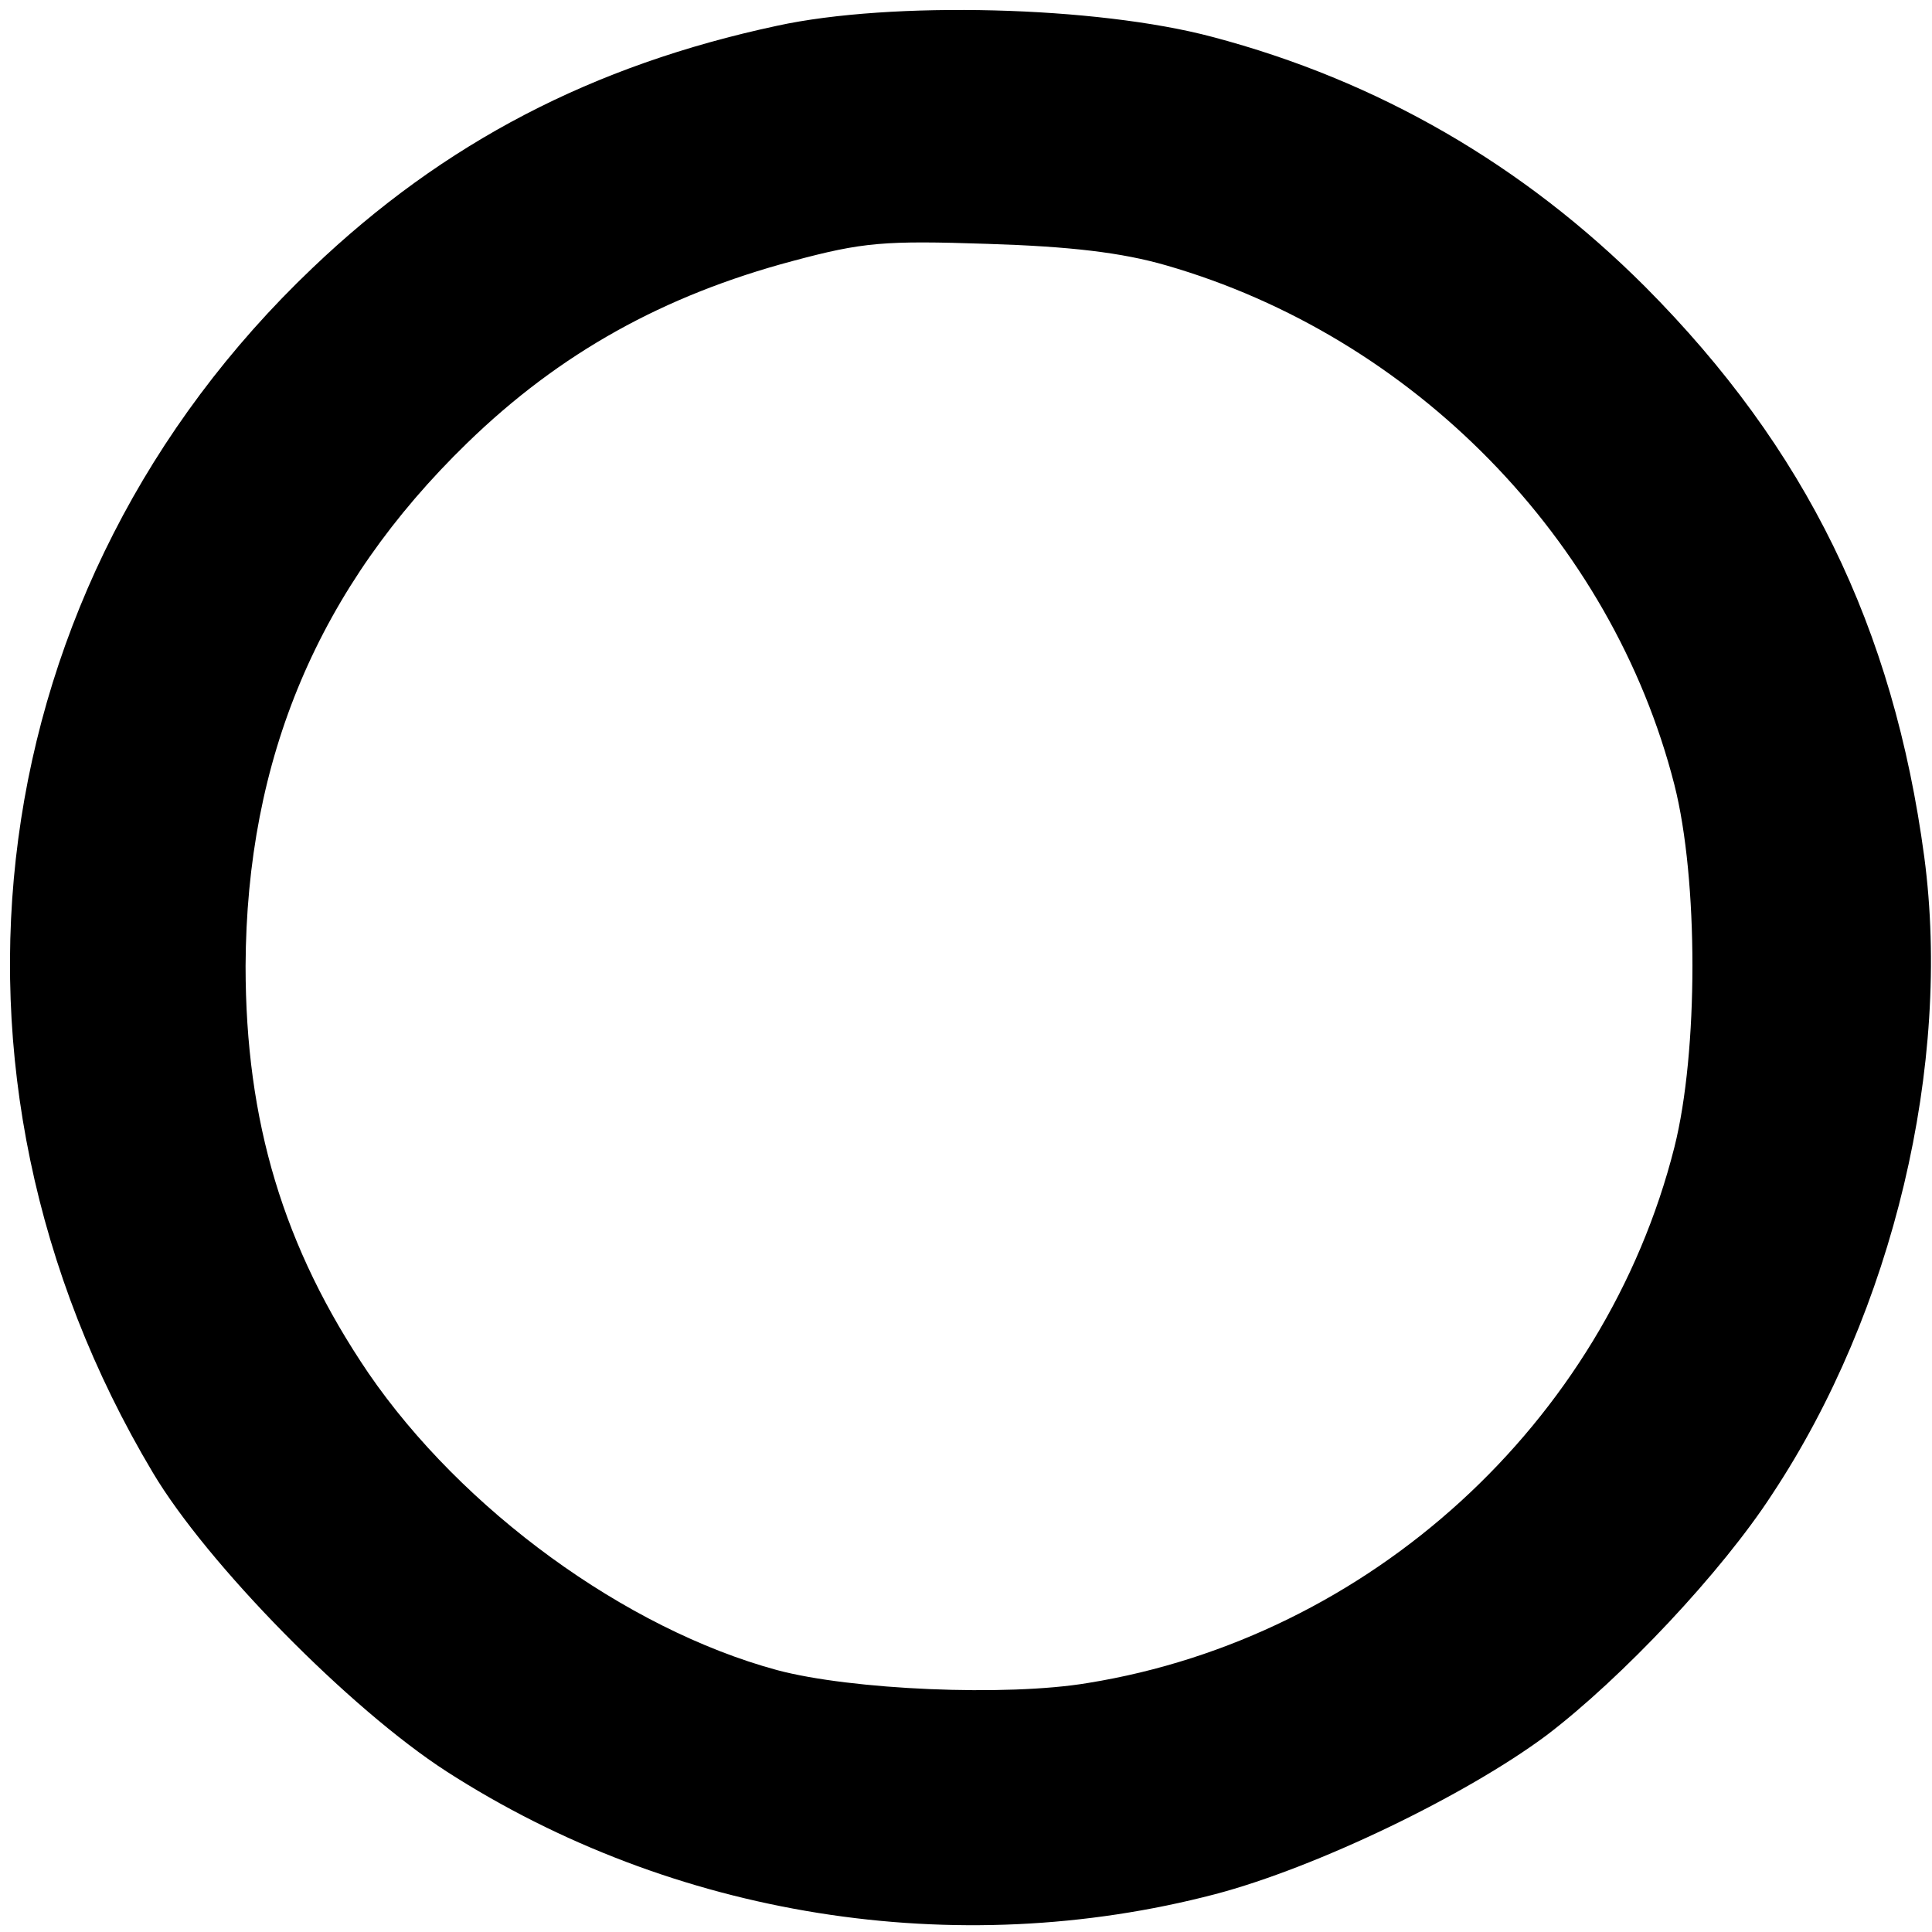
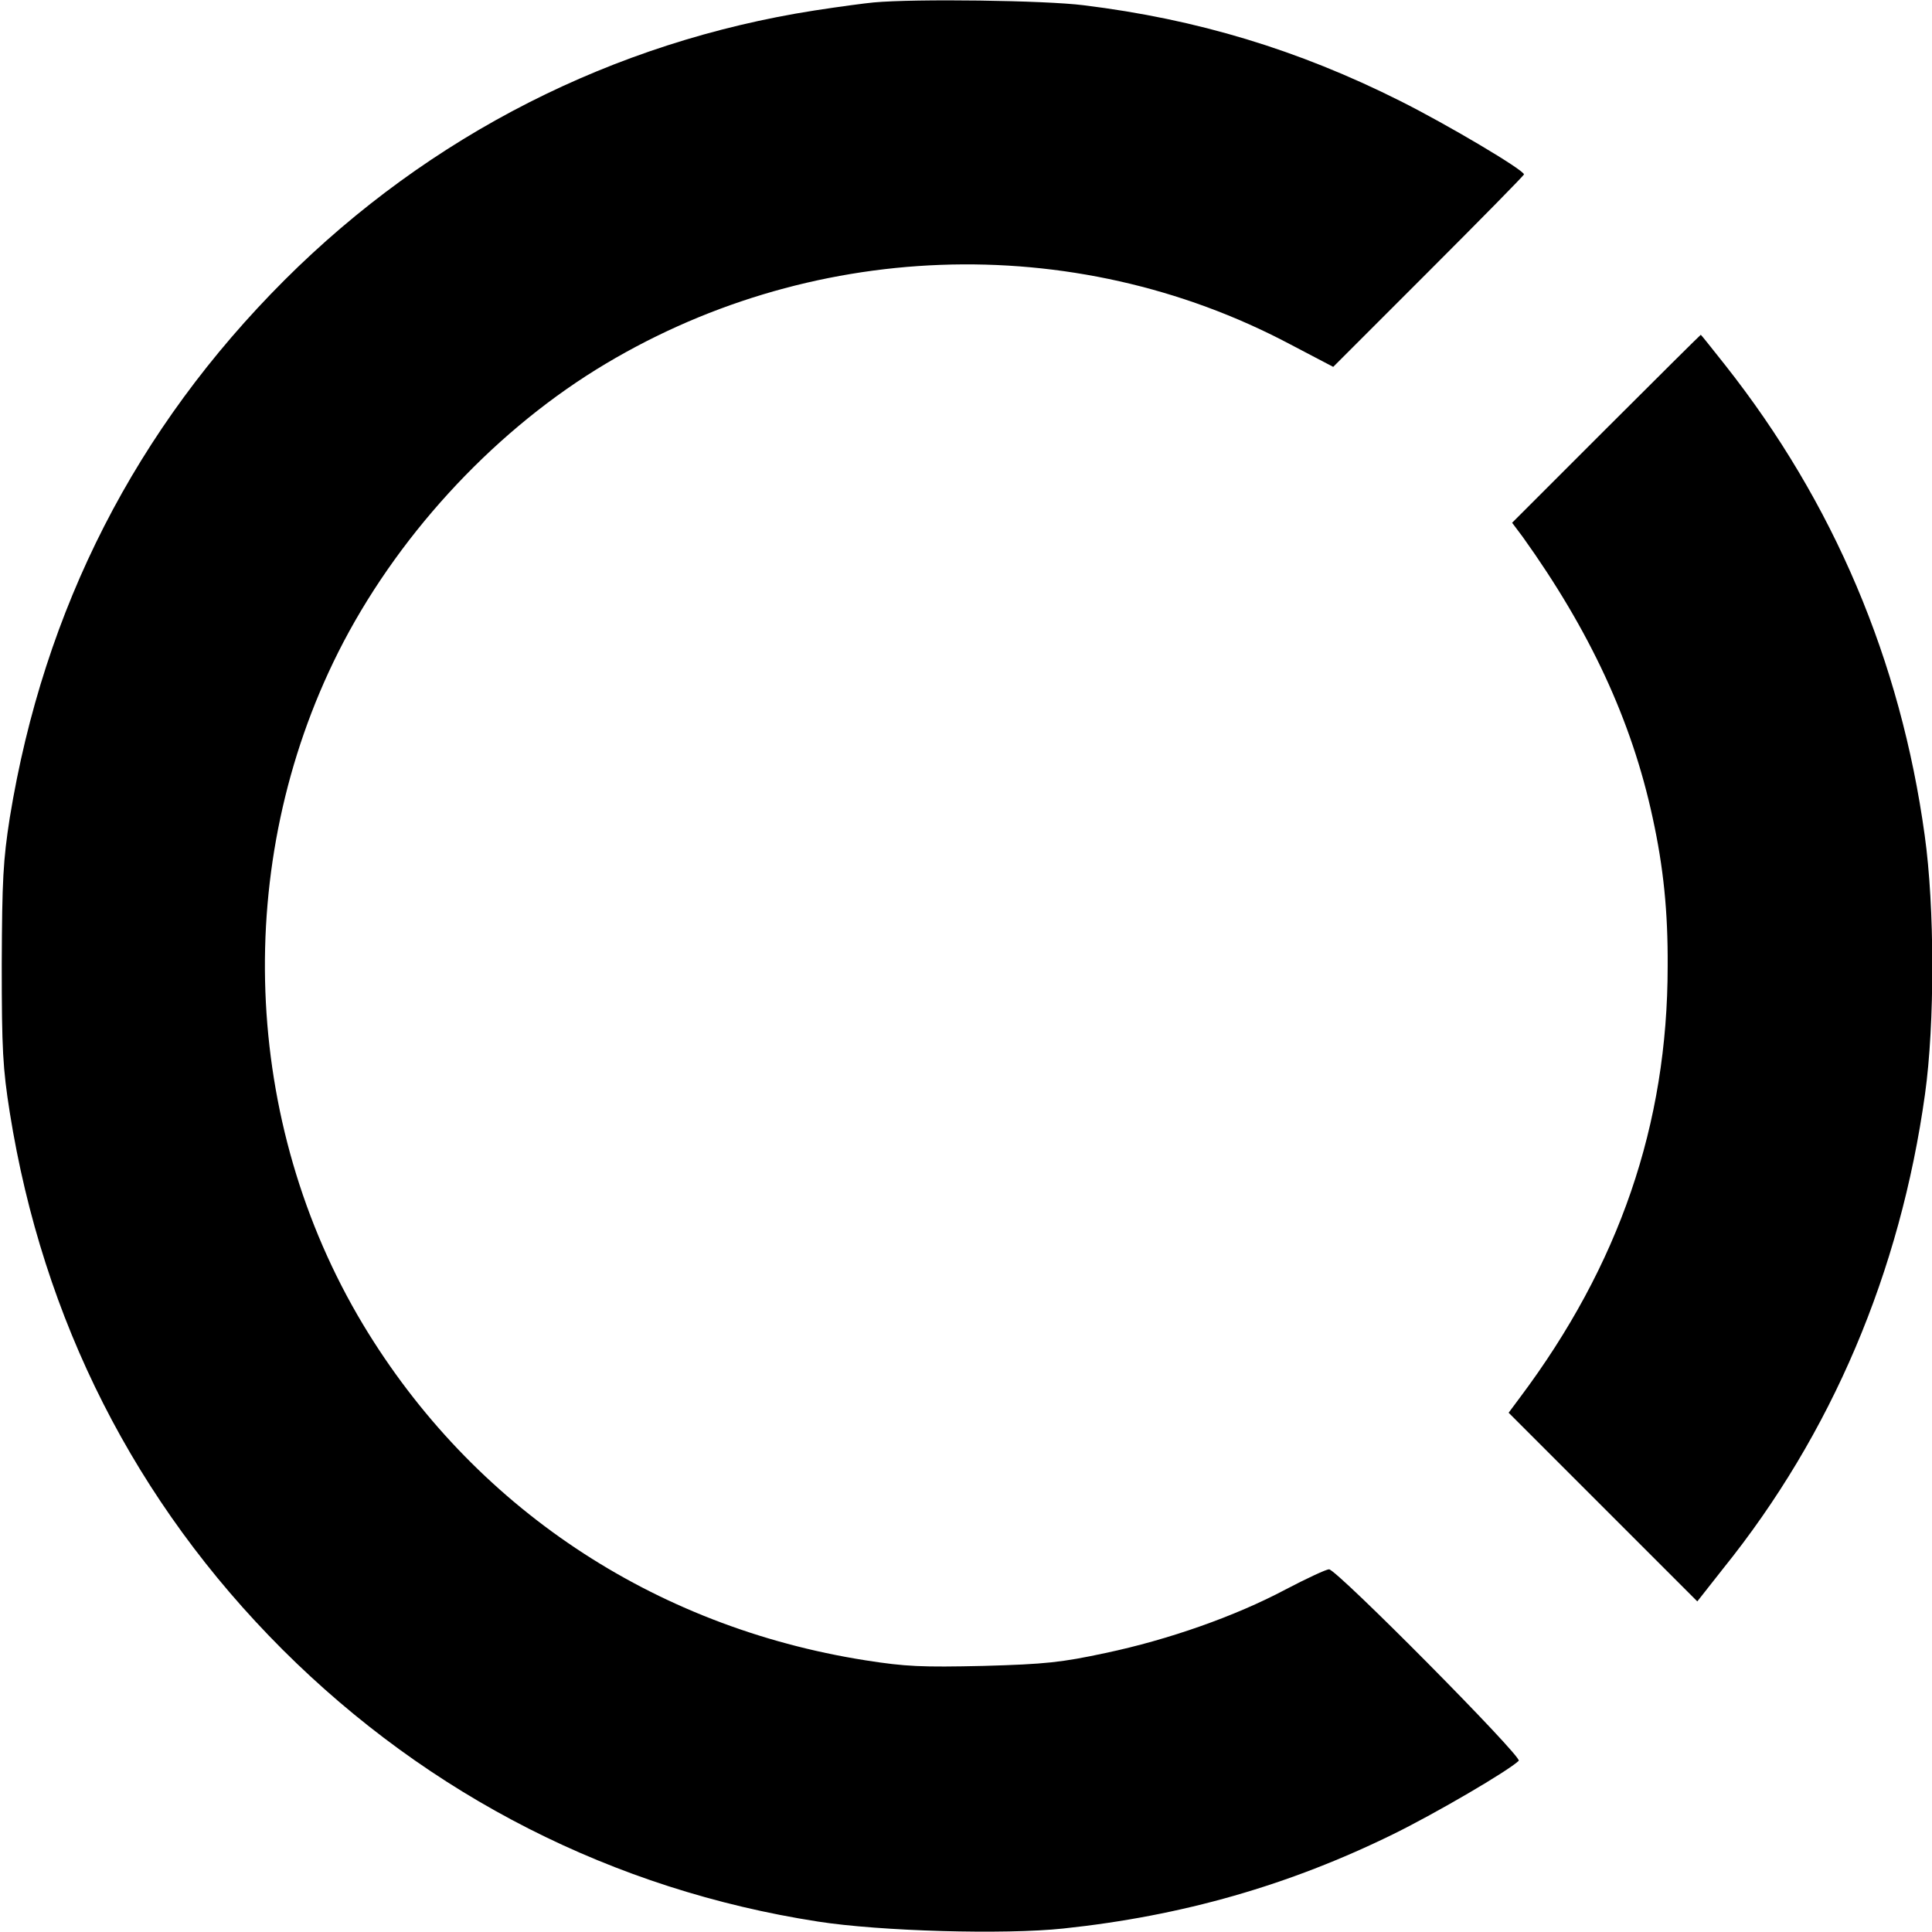
- <svg xmlns="http://www.w3.org/2000/svg" version="1.0" width="225pt" height="225pt" viewBox="0 0 225 225" preserveAspectRatio="xMidYMid meet">
-   <g transform="translate(0,225) scale(0.1,-0.1)" fill="#000000" stroke="none">
-     <path d="M905 2220 c-215 -46 -388 -136 -541 -282 -388 -369 -464 -937 -186 -1403 63 -106 229 -275 342 -348 264 -170 593 -222 895 -143 118 31 292 115 386 185 88 67 204 190 263 281 141 213 209 501 177 742 -36 268 -138 476 -325 664 -142 142 -311 240 -504 291 -135 36 -374 42 -507 13z m453 -279 c288 -83 519 -319 592 -605 28 -110 28 -311 0 -422 -81 -321 -355 -571 -683 -624 -95 -16 -276 -8 -362 15 -177 48 -367 187 -476 346 -99 146 -143 293 -143 474 1 242 85 441 258 609 108 105 229 172 379 212 82 22 107 24 227 20 96 -3 156 -10 208 -25z" />
+ <svg xmlns="http://www.w3.org/2000/svg" version="1.0" width="554pt" height="554pt" viewBox="0 0 554 554" preserveAspectRatio="xMidYMid meet">
+   <g transform="translate(0,554) scale(0.1,-0.1)" fill="#000000" stroke="none">
+     <path d="M2505 5533 c-22 -2 -98 -12 -169 -23 -577 -90 -1103 -357 -1520 -773 -426 -426 -690 -941 -788 -1542 -19 -122 -22 -177 -23 -420 0 -245 3 -298 23 -425 95 -596 360 -1118 782 -1540 421 -420 949 -689 1535 -780 179 -28 536 -38 704 -20 341 36 648 124 947 271 122 60 329 181 359 210 11 11 -522 549 -544 549 -8 0 -64 -26 -125 -58 -145 -77 -336 -144 -516 -182 -126 -27 -172 -32 -350 -37 -177 -4 -223 -2 -338 16 -610 96 -1127 441 -1441 963 -348 580 -375 1322 -71 1928 163 324 433 620 739 810 604 374 1367 403 1990 73 l124 -65 273 273 c151 151 274 276 274 279 -1 13 -220 143 -356 211 -291 146 -581 234 -907 274 -111 14 -482 19 -602 8z" />
+     <path d="M4606 4311 l-270 -270 30 -40 c192 -268 313 -527 373 -806 31 -142 44 -269 43 -426 0 -453 -139 -857 -424 -1237 l-32 -43 270 -270 271 -271 74 94 c311 386 508 850 579 1361 28 200 28 536 -1 742 -69 501 -261 954 -572 1348 -38 48 -69 87 -70 87 -1 0 -123 -121 -271 -269z" />
  </g>
</svg>
